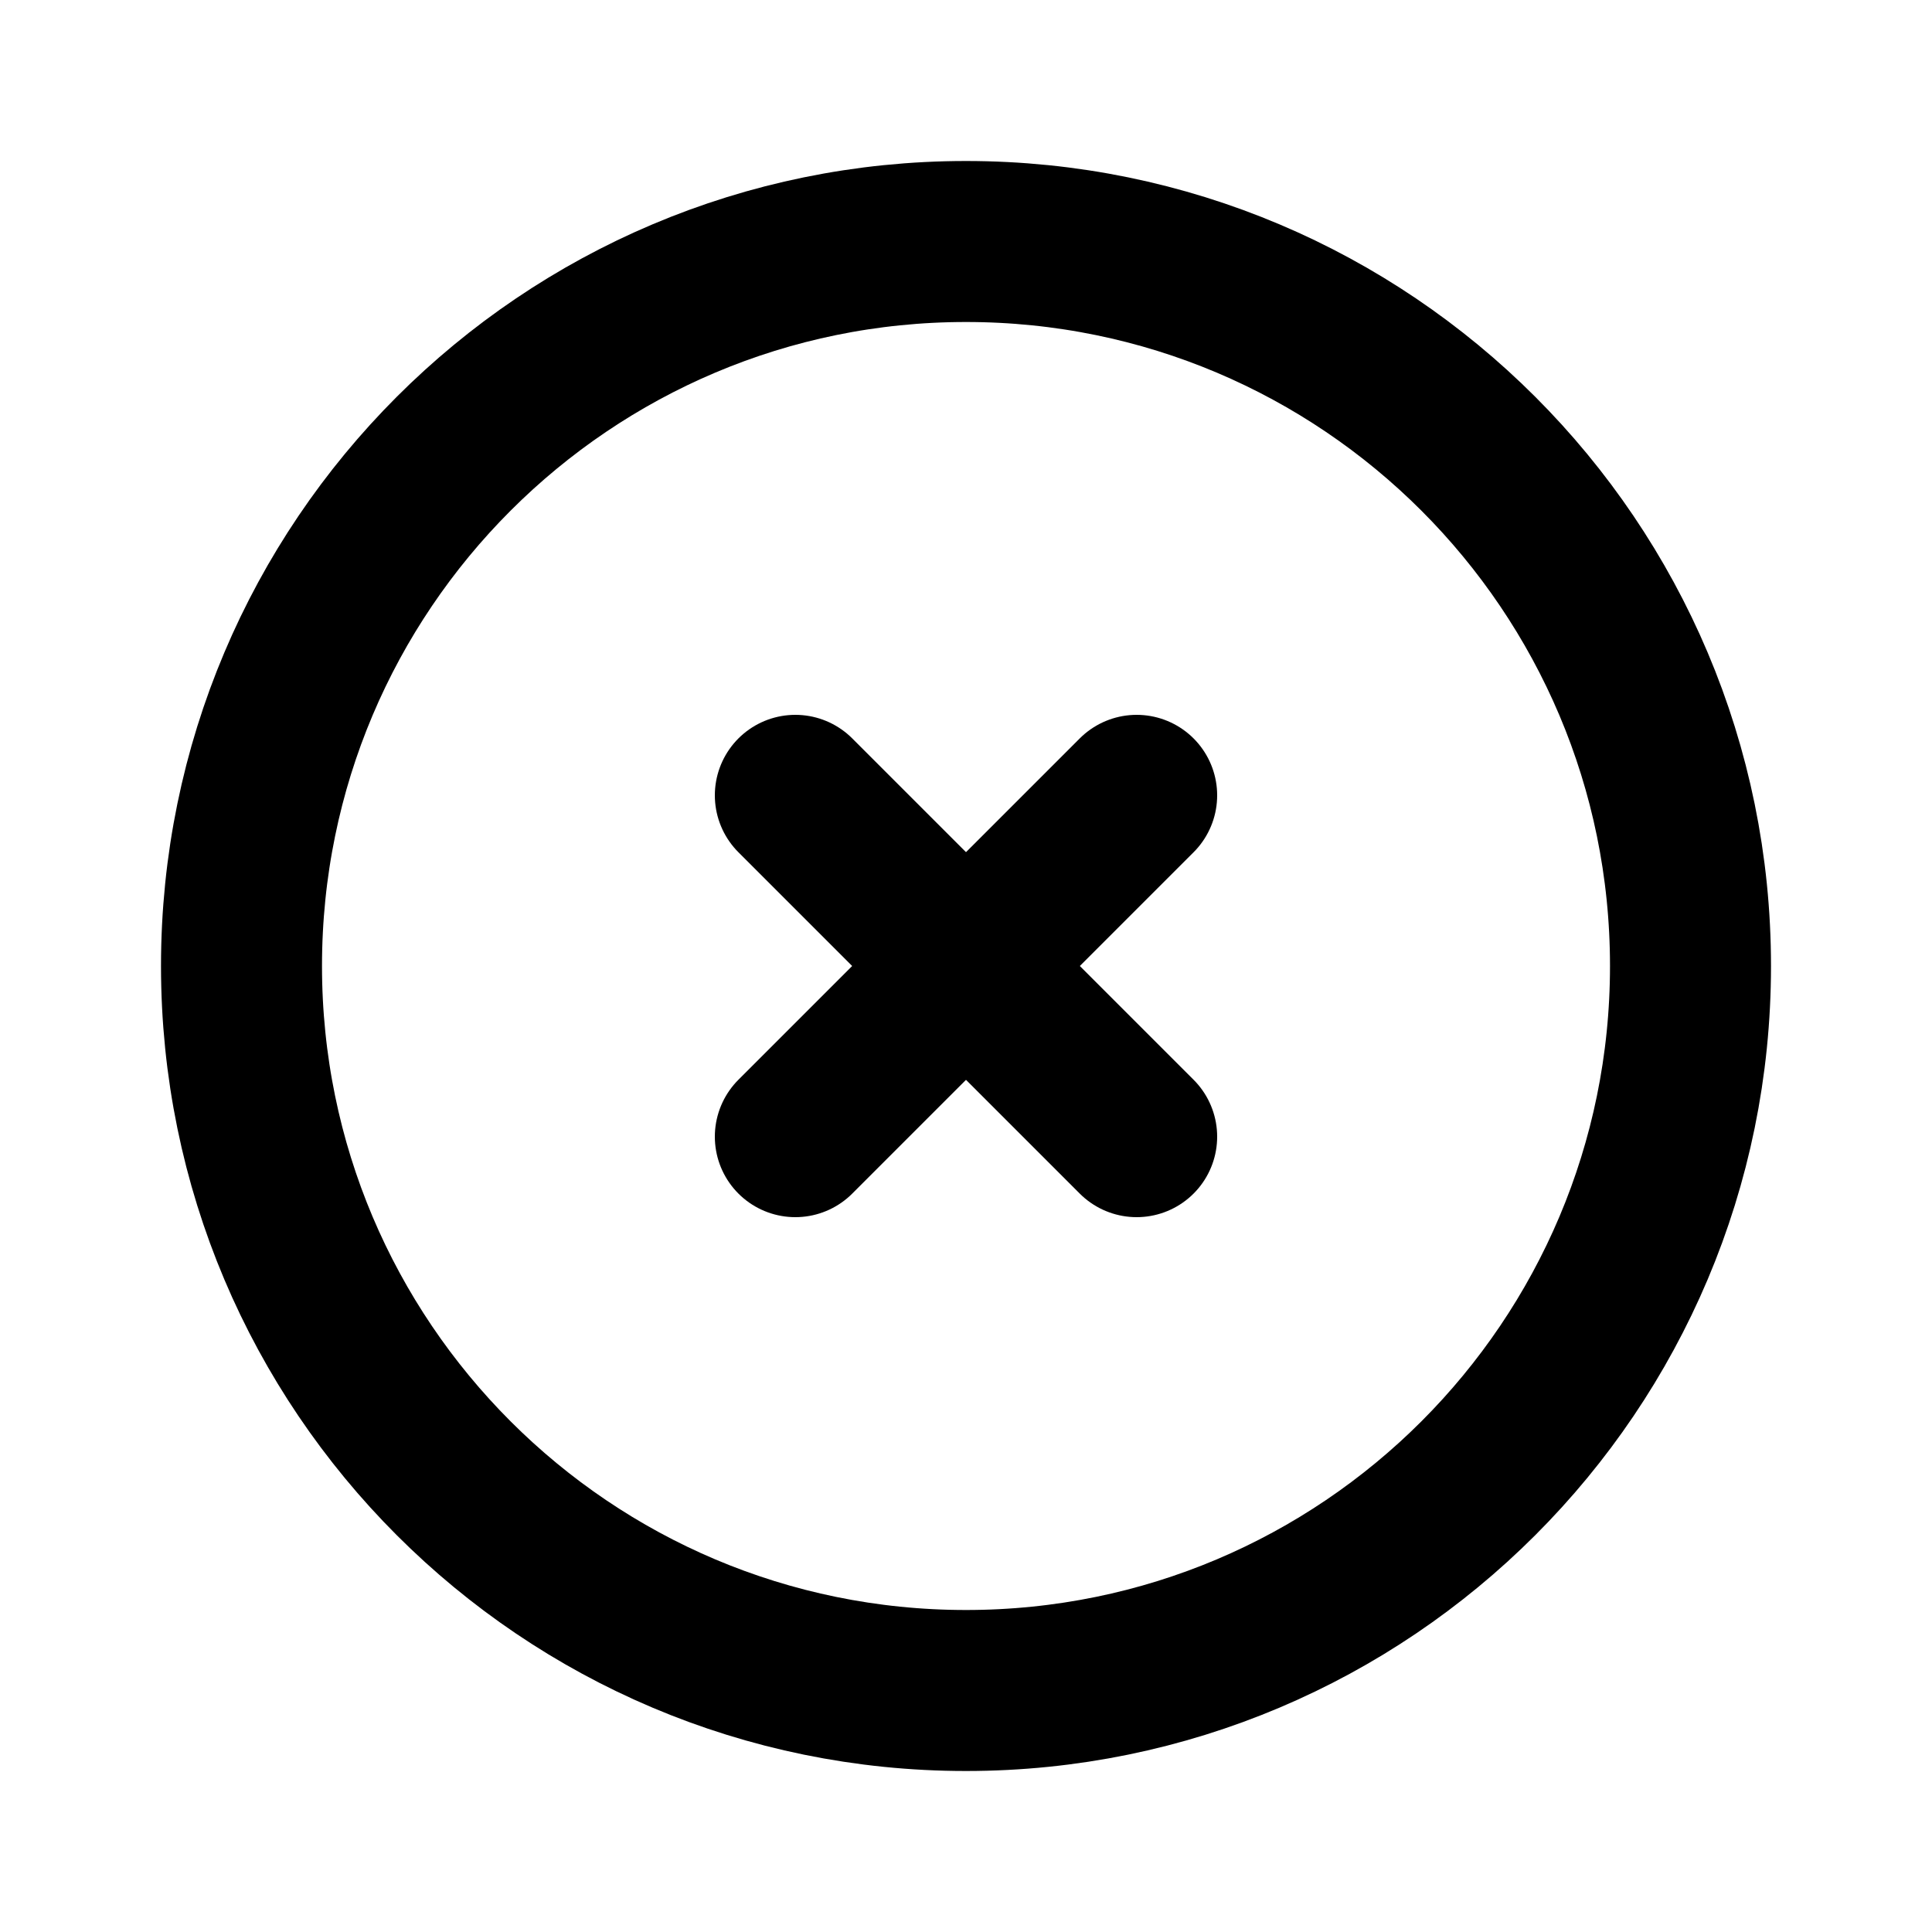
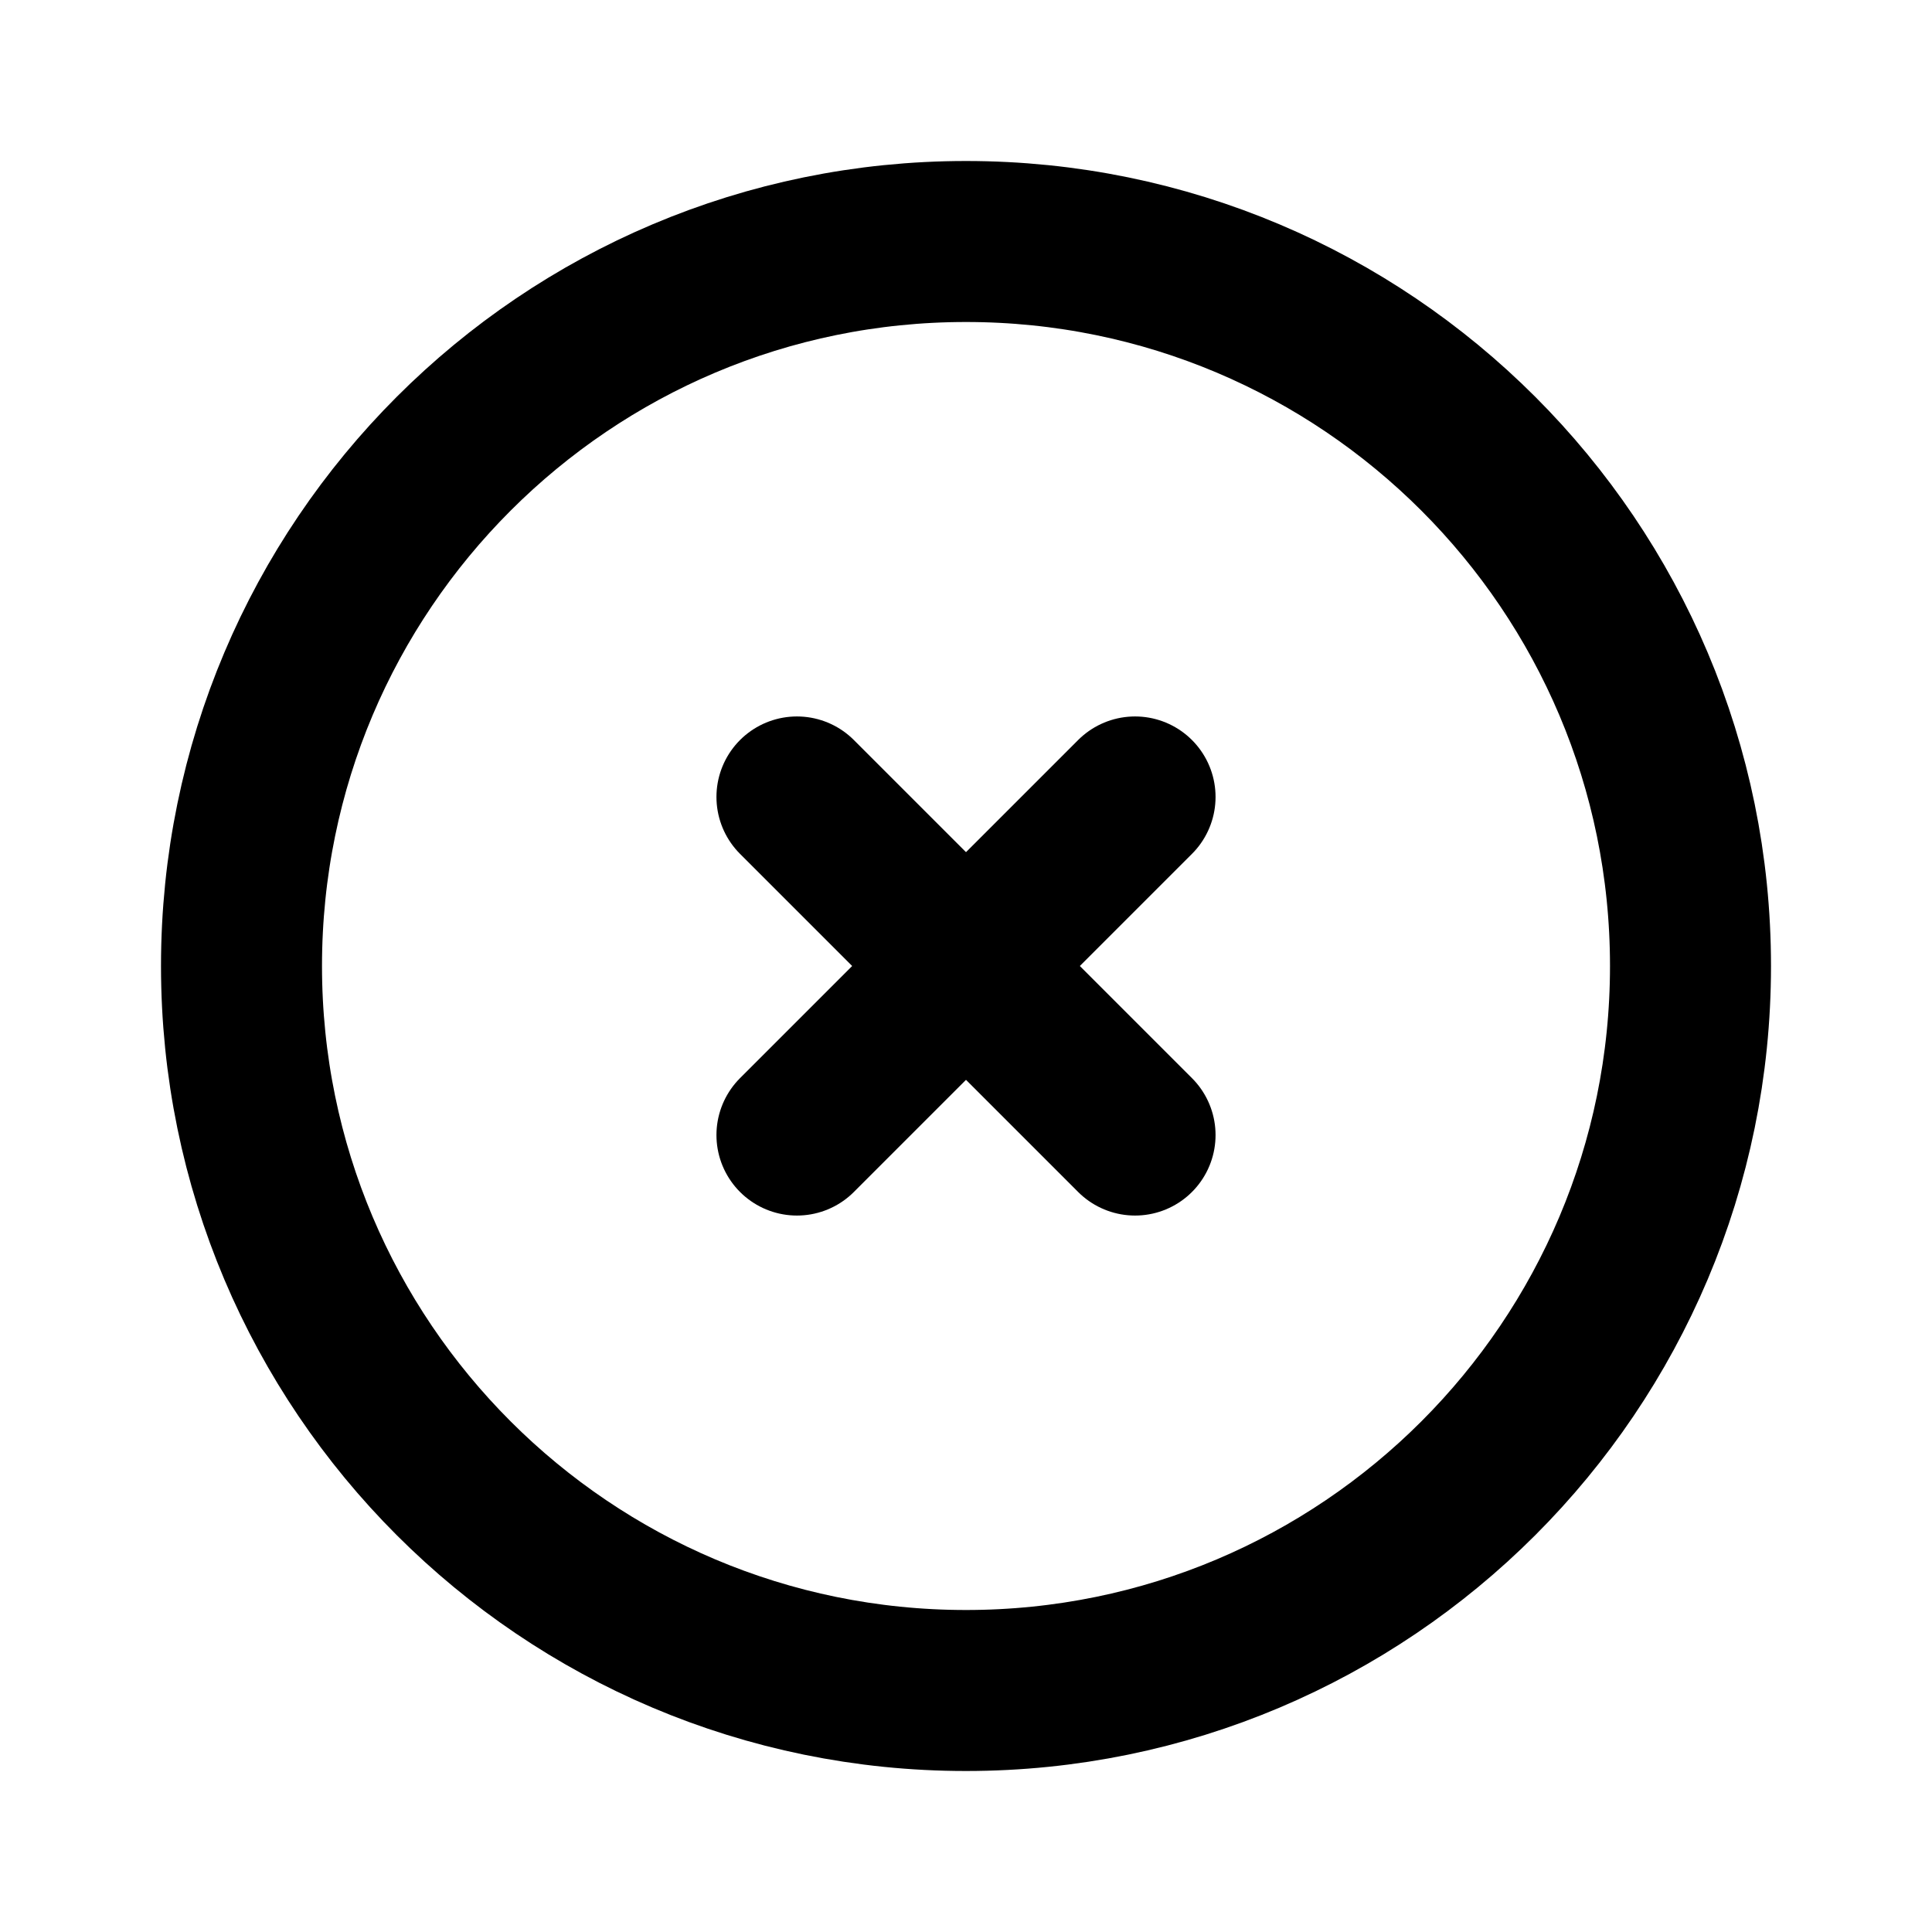
- <svg xmlns="http://www.w3.org/2000/svg" width="24" height="24" viewBox="0 0 24 24">
+ <svg xmlns="http://www.w3.org/2000/svg" version="1.1" x="0px" y="0px" viewBox="0 0 24 24" enable-background="new 0 0 24 24" xml:space="preserve">
+   <g id="_x2D_Guides">
+     <g id="_x31_1pt" display="none">
+ 	</g>
+     <g id="_x31_4pt" display="none">
+ 	</g>
+     <g id="_x31_6pt">
+ 	</g>
+     <g id="_x31_8pt">
+ 	</g>
+     <g id="_x32_2pt">
+ 	</g>
+     <g id="Center">
+ 	</g>
+   </g>
+   <g id="_x2D_-Templates" display="none">
+ </g>
  <g id="Complete">
+     <g id="F-File">
+       <g id="Remove">
+ 		</g>
+       <g id="Add">
+ 		</g>
+       <g id="Text">
+ 		</g>
+     </g>
+     <g id="F-Chevron">
+ 	</g>
+     <g id="F-Push">
+       <g id="Left_1_">
+ 		</g>
+       <g id="Right_1_">
+ 		</g>
+       <g id="Down_4_">
+ 		</g>
+       <g id="Up_1_">
+ 		</g>
+     </g>
+     <g id="Code">
+ 	</g>
+     <g id="Triangle_1_">
+ 	</g>
+     <g id="Circle">
+ 	</g>
+     <g id="Clock">
+ 	</g>
+     <g id="Disc">
+ 	</g>
+     <g id="DashedRectangle">
+ 	</g>
+     <g id="Lapse">
+ 	</g>
+     <g id="Square">
+ 	</g>
+     <g id="F-More">
+ 	</g>
+     <g id="more-horizontal">
+ 	</g>
+     <g id="alert-square">
+ 	</g>
+     <g id="alert-triangle">
+ 	</g>
+     <g id="alert-circle">
+ 	</g>
+     <g id="info-square">
+ 	</g>
+     <g id="info-circle">
+ 	</g>
    <g id="x-circle">
      <g>
-         <circle id="_--Circle" data-name="--Circle" cx="12" cy="12" r="9" fill="none" stroke="#000" stroke-linecap="round" stroke-linejoin="round" stroke-width="2" />
-         <line x1="14.12" y1="14.12" x2="9.88" y2="9.88" fill="none" stroke="#000" stroke-linecap="round" stroke-linejoin="round" stroke-width="2" />
-         <line x1="9.88" y1="14.12" x2="14.12" y2="9.88" fill="none" stroke="#000" stroke-linecap="round" stroke-linejoin="round" stroke-width="2" />
+         <circle id="_x2D_-Circle_3_" fill="none" stroke="#000000" stroke-width="2" stroke-linecap="round" stroke-linejoin="round" stroke-miterlimit="10" cx="12" cy="12" r="9" />
+         <line fill="none" stroke="#000000" stroke-width="2" stroke-linecap="round" stroke-linejoin="round" stroke-miterlimit="10" x1="14.1" y1="14.1" x2="9.9" y2="9.9" />
+         <line fill="none" stroke="#000000" stroke-width="2" stroke-linecap="round" stroke-linejoin="round" stroke-miterlimit="10" x1="9.9" y1="14.1" x2="14.1" y2="9.9" />
      </g>
    </g>
+     <g id="x-square">
+ 	</g>
+     <g id="add-square">
+ 	</g>
+     <g id="add-circle">
+ 	</g>
+     <g id="remove-square">
+ 	</g>
+     <g id="remove-circle">
+ 	</g>
+     <g id="arrow-down-right">
+ 	</g>
+     <g id="arrow-down-left">
+ 	</g>
+     <g id="arrow-up-left">
+ 	</g>
+     <g id="arrow-up-right">
+ 	</g>
+     <g id="arrow-left">
+ 	</g>
+     <g id="arrow-right">
+ 	</g>
+     <g id="arrow-down">
+ 	</g>
+     <g id="arrow-up">
+ 	</g>
+     <g id="search">
+ 	</g>
+     <g id="zoom-in">
+ 	</g>
+     <g id="zoom-out">
+ 	</g>
+     <g id="user">
+ 	</g>
+     <g id="user-add">
+ 	</g>
+     <g id="user-remove">
+ 	</g>
+     <g id="user-x">
+ 	</g>
+     <g id="user-tick">
+ 	</g>
+     <g id="sidebar-bottom">
+ 	</g>
+     <g id="sidebar-top">
+ 	</g>
+     <g id="sidebar-left">
+ 	</g>
+     <g id="sidebar-right">
+ 	</g>
+     <g id="tick">
+ 	</g>
+     <g id="x">
+ 	</g>
+     <g id="add">
+ 	</g>
+     <g id="minus">
+ 	</g>
+     <g id="lock">
+ 	</g>
+     <g id="unlock">
+ 	</g>
+     <g id="mail">
+ 	</g>
+     <g id="mail-read">
+ 	</g>
+     <g id="align-justify">
+ 	</g>
+     <g id="align-center">
+ 	</g>
+     <g id="align-left">
+ 	</g>
+     <g id="align-right">
+ 	</g>
+     <g id="navigation-nw">
+ 	</g>
+     <g id="navigation-ne">
+ 	</g>
+     <g id="navigation">
+ 	</g>
+     <g id="maximize">
+ 	</g>
+     <g id="minimize">
+ 	</g>
+     <g id="signal">
+ 	</g>
+     <g id="volume-mute">
+ 	</g>
+     <g id="volume-down">
+ 	</g>
+     <g id="volume-off">
+ 	</g>
+     <g id="bubble-circle">
+ 	</g>
+     <g id="bubble-square">
+ 	</g>
+     <g id="support">
+ 	</g>
+     <g id="grid">
+ 	</g>
+     <g id="browsers">
+ 	</g>
+     <g id="folder">
+ 	</g>
+     <g id="upload">
+ 	</g>
+     <g id="download">
+ 	</g>
  </g>
+   <g id="Active">
+ </g>
+   <g id="Layer_88">
+ </g>
</svg>
